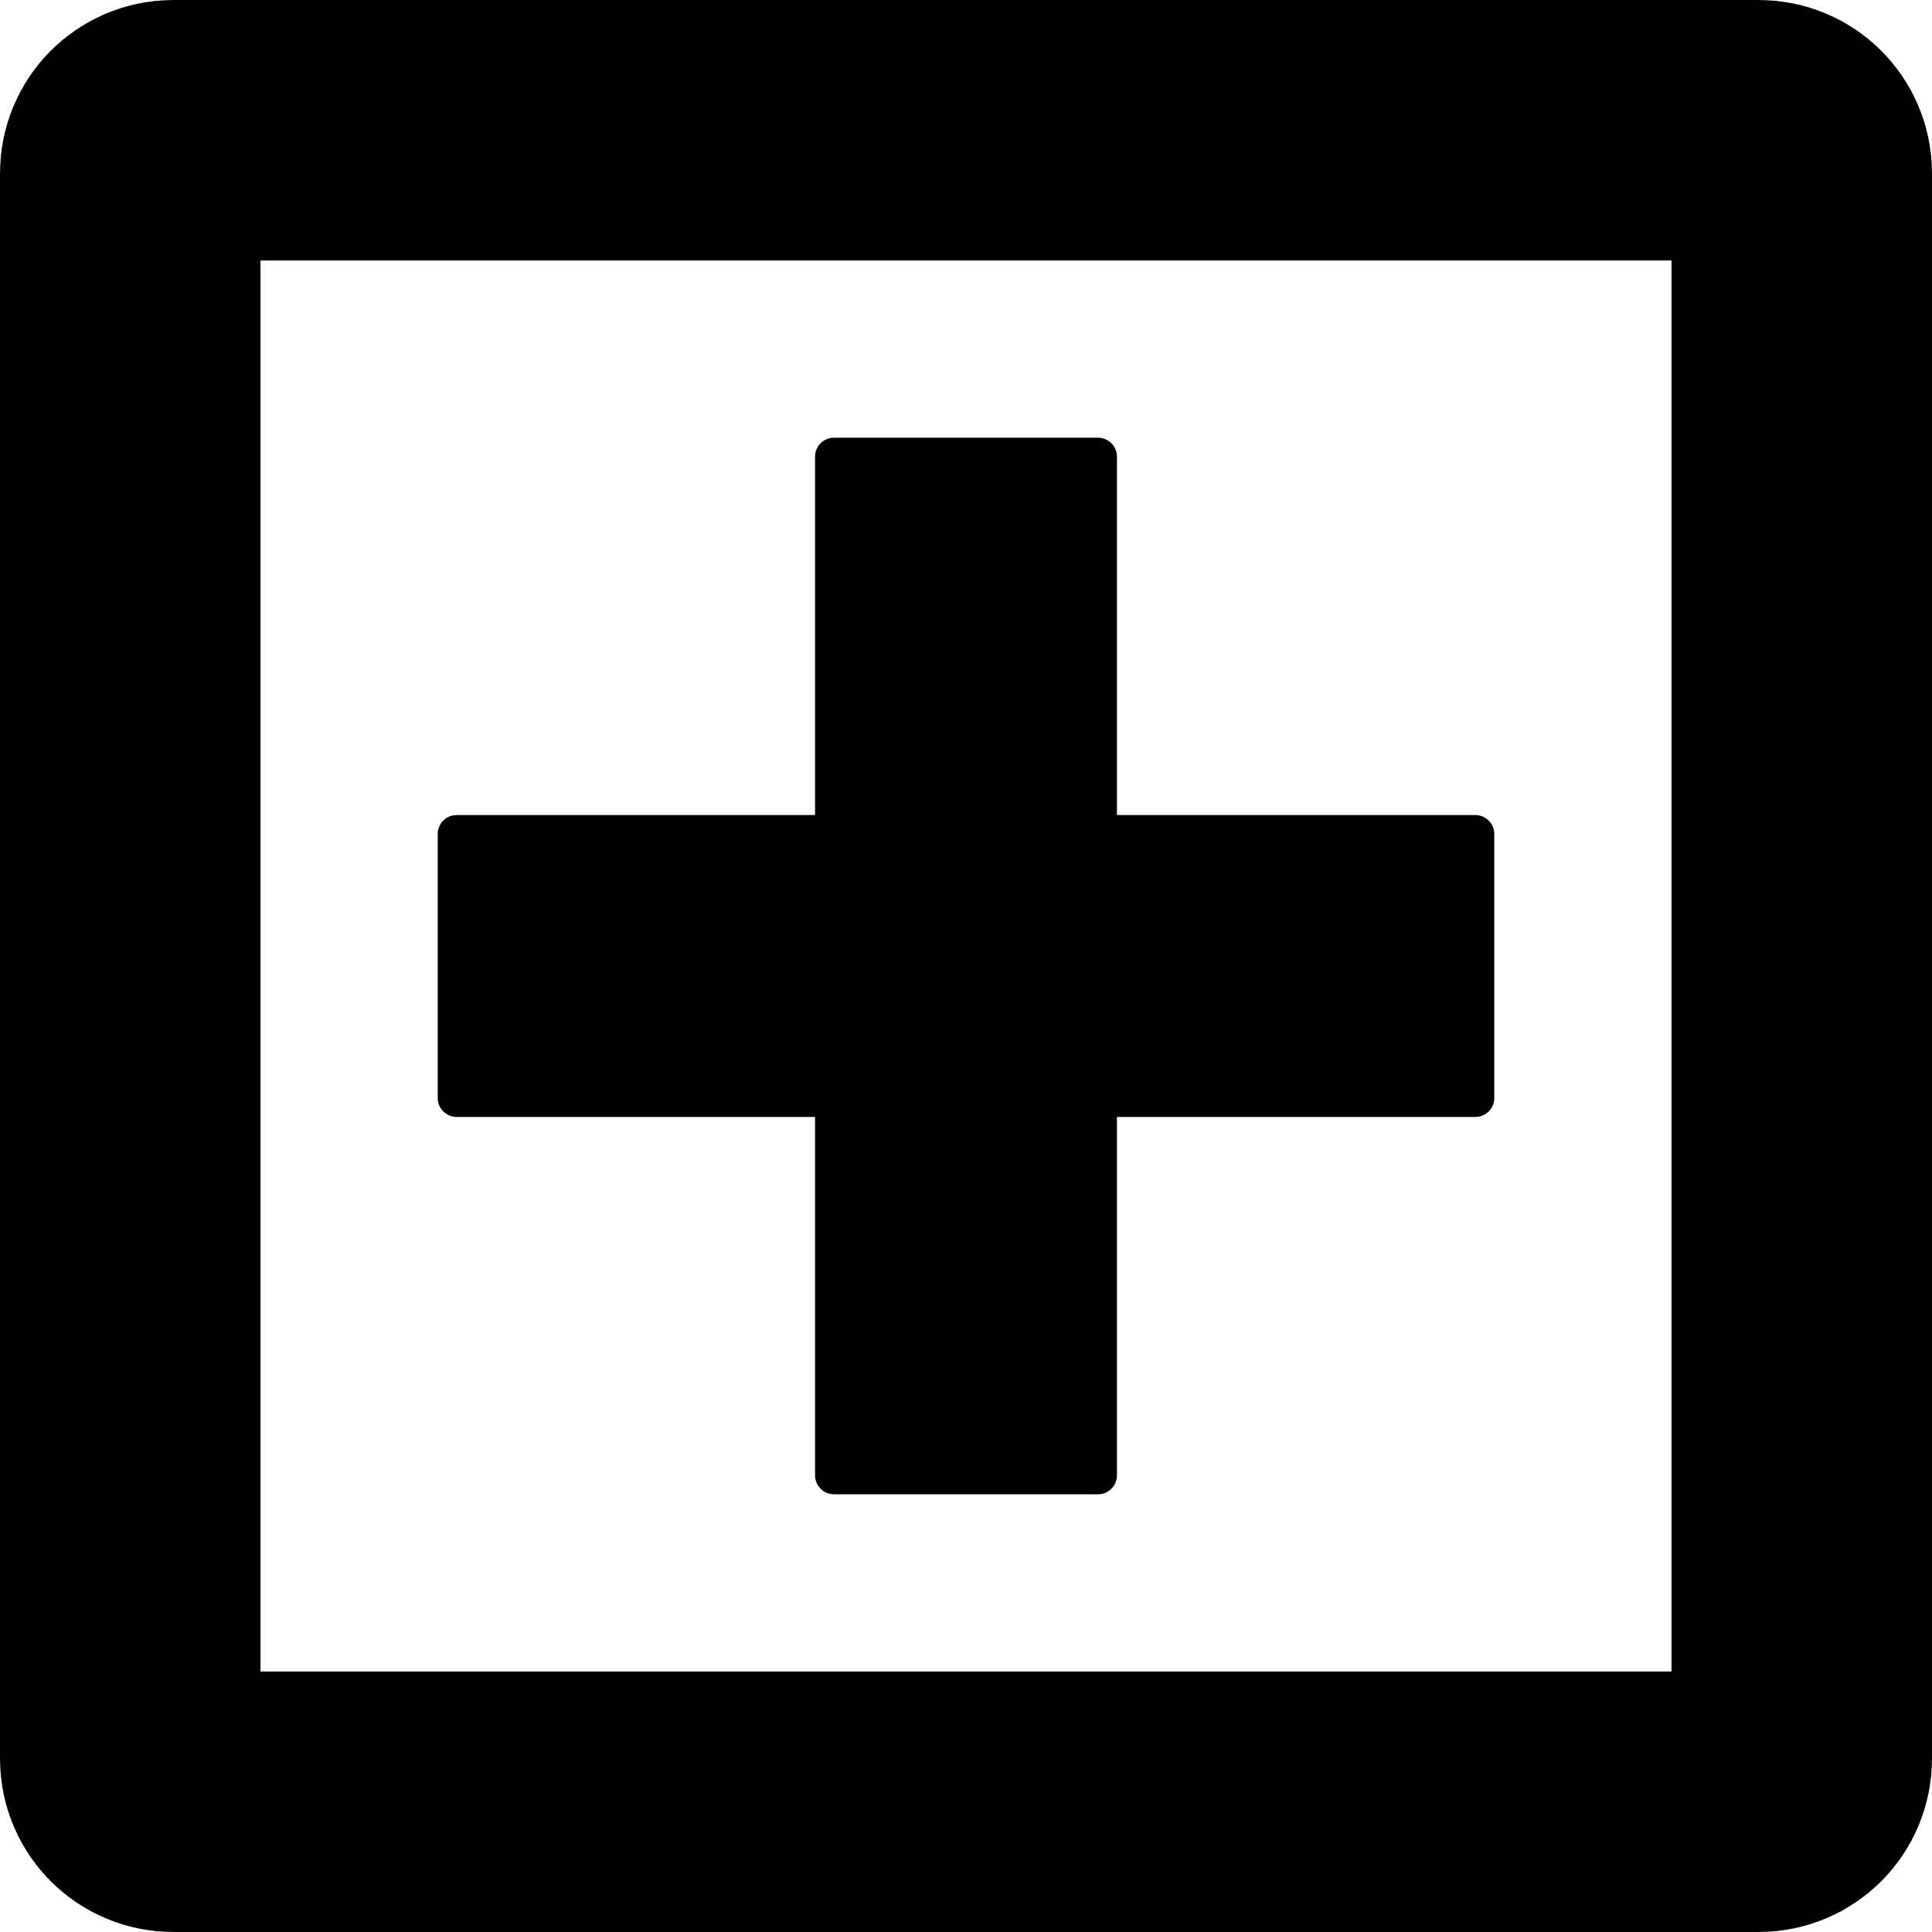
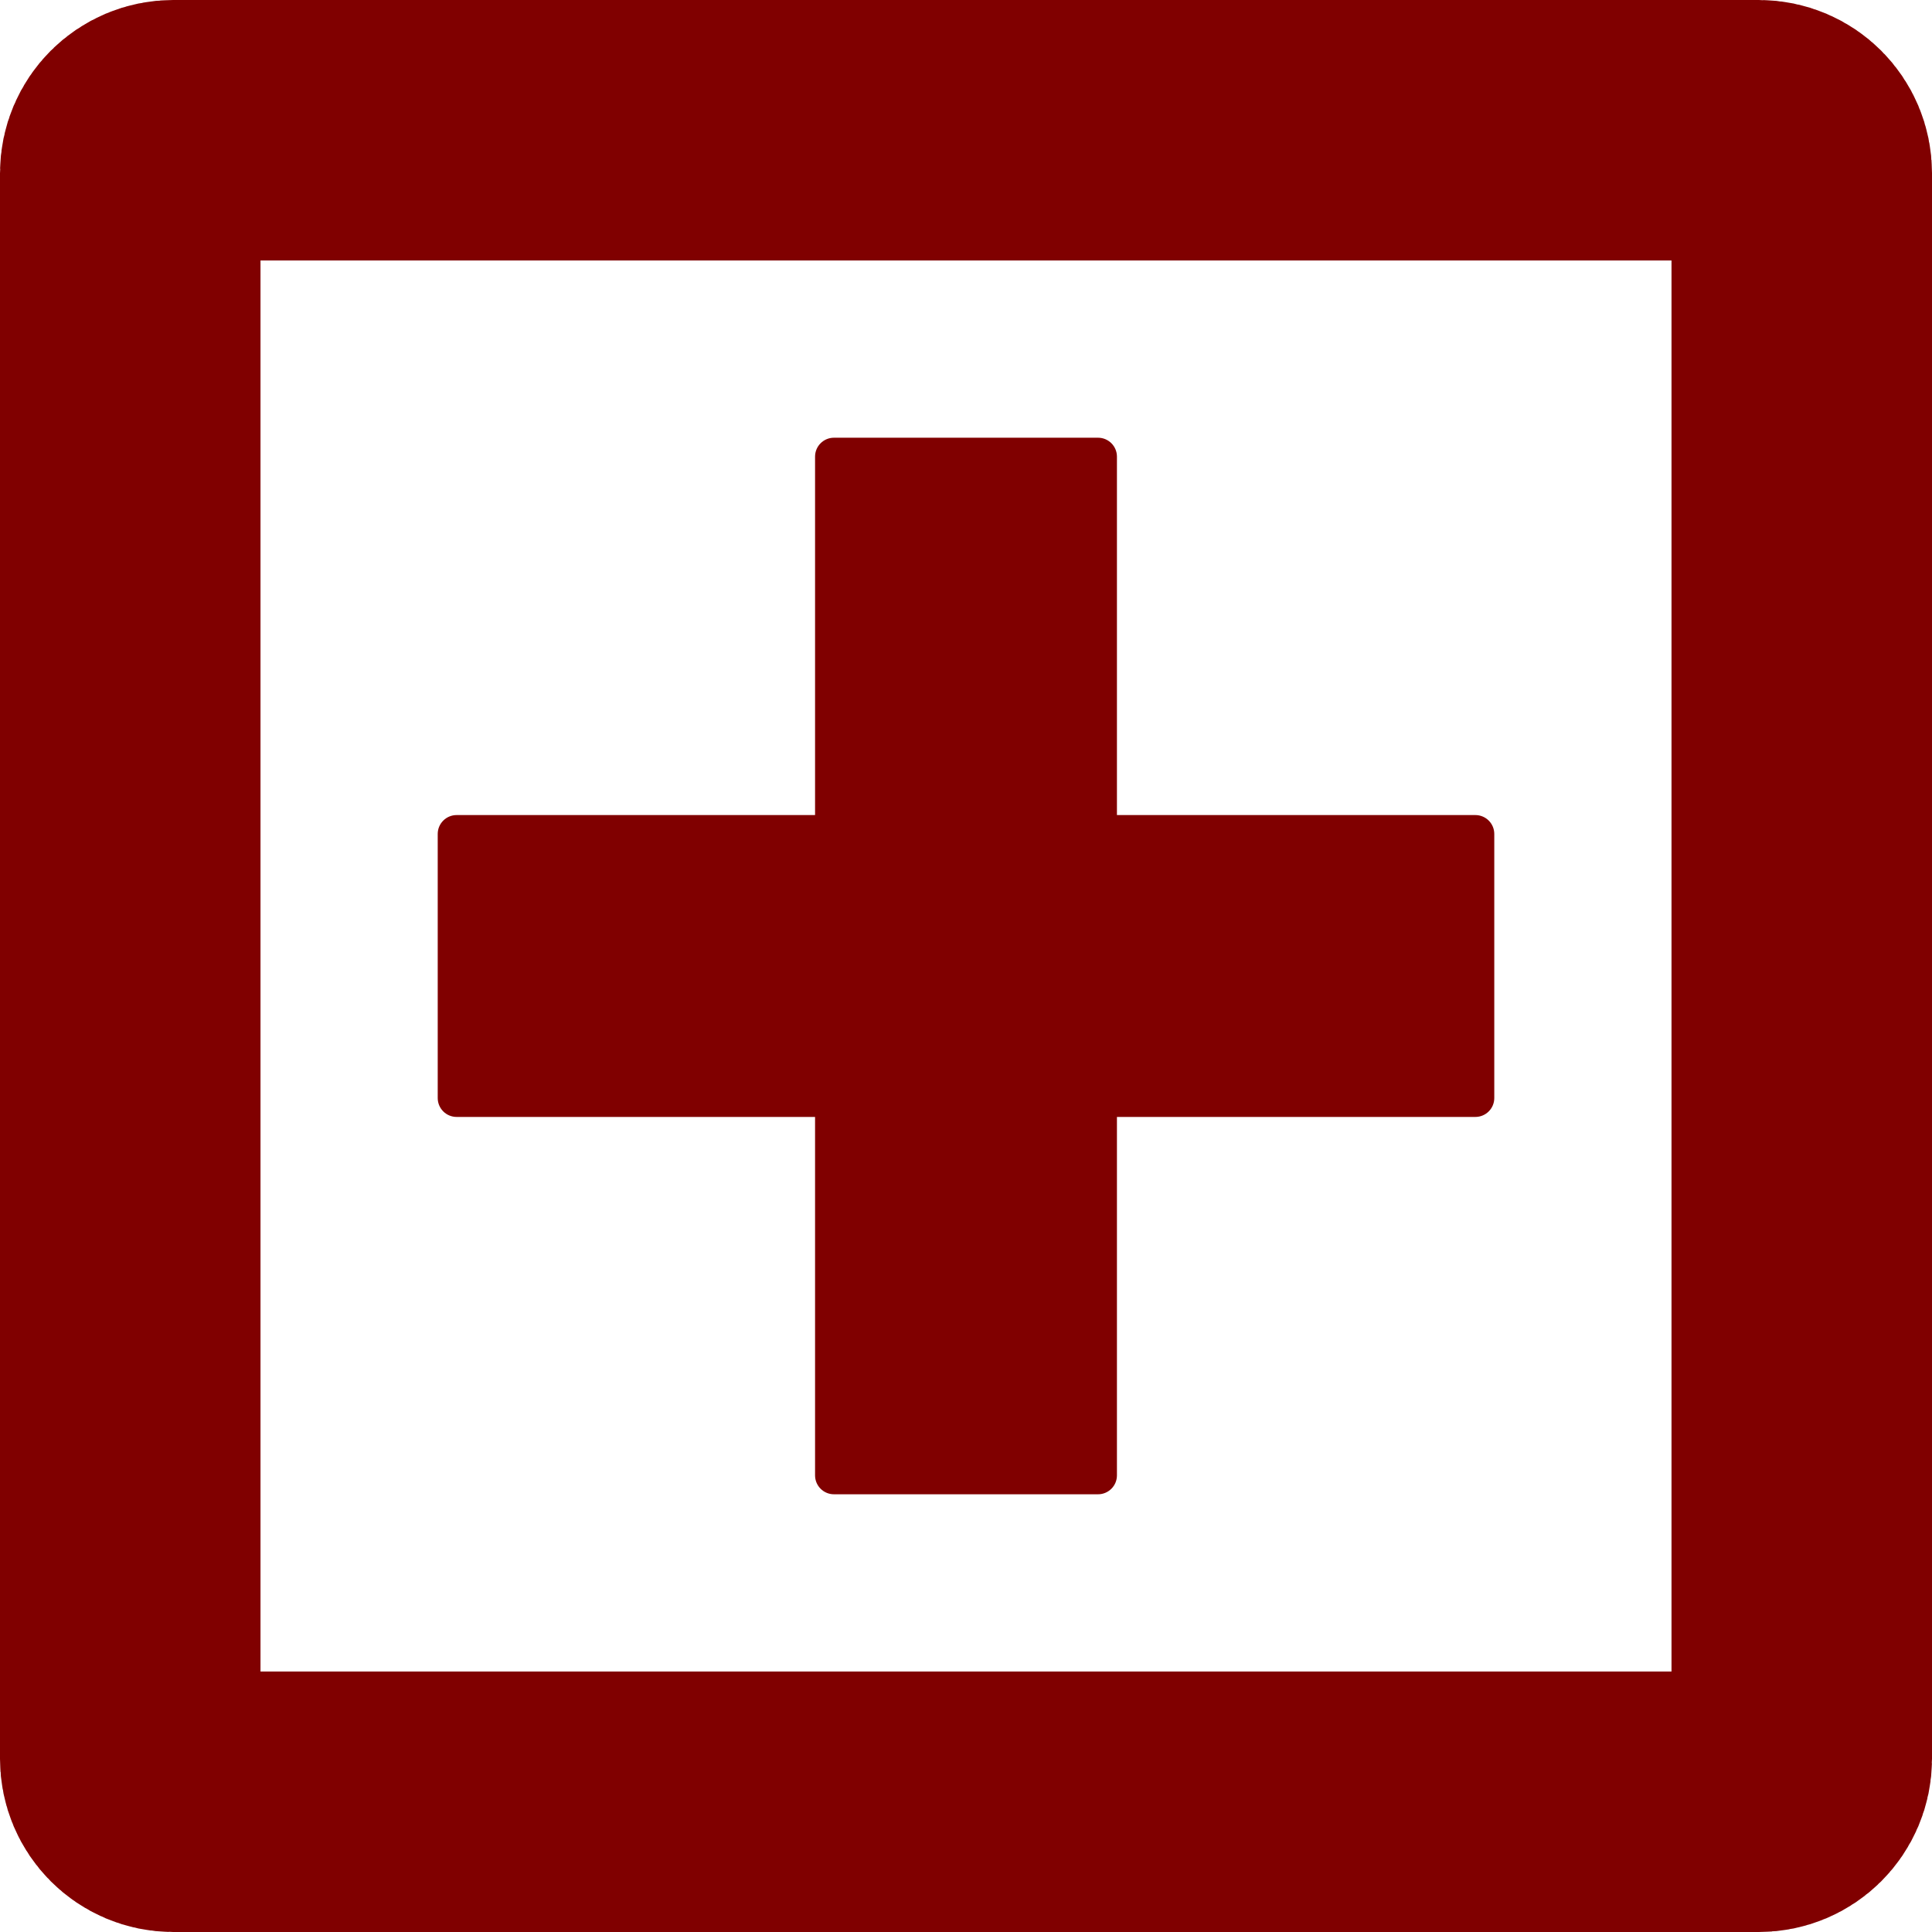
<svg xmlns="http://www.w3.org/2000/svg" version="1.1" id="Layer_1" x="0px" y="0px" viewBox="0 0 512 512" style="enable-background:new 0 0 512 512;" xml:space="preserve">
-   <rect style="fill:none;fill-opacity:1;stroke:#000000;stroke-width:69.034;stroke-miterlimit:4;stroke-dasharray:none;stroke-dashoffset:0;stroke-opacity:1" id="rect999" width="442.966" height="442.966" x="34.517" y="34.517" ry="11.381" />
+   <rect style="fill:none;fill-opacity:1;stroke:#800000;stroke-width:69.034;stroke-miterlimit:4;stroke-dasharray:none;stroke-dashoffset:0;stroke-opacity:1" id="rect999" width="442.966" height="442.966" x="34.517" y="34.517" ry="11.381" />
  <defs id="defs41">
    <marker style="overflow:visible;" id="Arrow1Send" refX="0.0" refY="0.0" orient="auto">
      <path transform="scale(0.2) rotate(180) translate(6,0)" style="fill-rule:evenodd;fill:context-stroke;stroke:context-stroke;stroke-width:1.0pt;" d="M 0.0,0.0 L 5.0,-5.0 L -12.5,0.0 L 5.0,5.0 L 0.0,0.0 z " id="path1153" />
    </marker>
    <marker style="overflow:visible;" id="Arrow2Mend" refX="0.0" refY="0.0" orient="auto">
      <path transform="scale(0.6) rotate(180) translate(0,0)" d="M 8.719,4.034 L -2.207,0.016 L 8.719,-4.002 C 6.973,-1.63 6.983,1.616 8.719,4.034 z " style="fill-rule:evenodd;fill:context-stroke;stroke-width:0.625;stroke-linejoin:round;" id="path1165" />
    </marker>
    <marker style="overflow:visible;" id="Arrow1Lend" refX="0.0" refY="0.0" orient="auto">
      <path transform="scale(0.8) rotate(180) translate(12.5,0)" style="fill-rule:evenodd;fill:context-stroke;stroke:context-stroke;stroke-width:1.0pt;" d="M 0.0,0.0 L 5.0,-5.0 L -12.5,0.0 L 5.0,5.0 L 0.0,0.0 z " id="path1141" />
    </marker>
  </defs>
  <g id="g8">
</g>
  <g id="g10">
</g>
  <g id="g12">
</g>
  <g id="g14">
</g>
  <g id="g16">
</g>
  <g id="g18">
</g>
  <g id="g20">
</g>
  <g id="g22">
</g>
  <g id="g24">
</g>
  <g id="g26">
</g>
  <g id="g28">
</g>
  <g id="g30">
</g>
  <g id="g32">
</g>
  <g id="g34">
</g>
  <g id="g36">
</g>
-   <g id="g1034">
-     <rect style="fill:#000000;fill-opacity:1;stroke:none;stroke-width:48.124;stroke-miterlimit:4;stroke-dasharray:none" id="rect964" width="280" height="80" x="116" y="216" ry="5.01" />
-     <rect style="fill:#000000;fill-opacity:1;stroke:none;stroke-width:48.124;stroke-miterlimit:4;stroke-dasharray:none" id="rect950" width="280" height="80" x="116" y="-296" ry="5.01" transform="rotate(90)" />
+   <g id="g1034" style="fill:#800000">
+     <rect style="fill:#800000;fill-opacity:1;stroke:none;stroke-width:48.124;stroke-miterlimit:4;stroke-dasharray:none" id="rect964" width="280" height="80" x="116" y="216" ry="5.01" />
+     <rect style="fill:#800000;fill-opacity:1;stroke:none;stroke-width:48.124;stroke-miterlimit:4;stroke-dasharray:none" id="rect950" width="280" height="80" x="116" y="-296" ry="5.01" transform="rotate(90)" />
  </g>
</svg>
